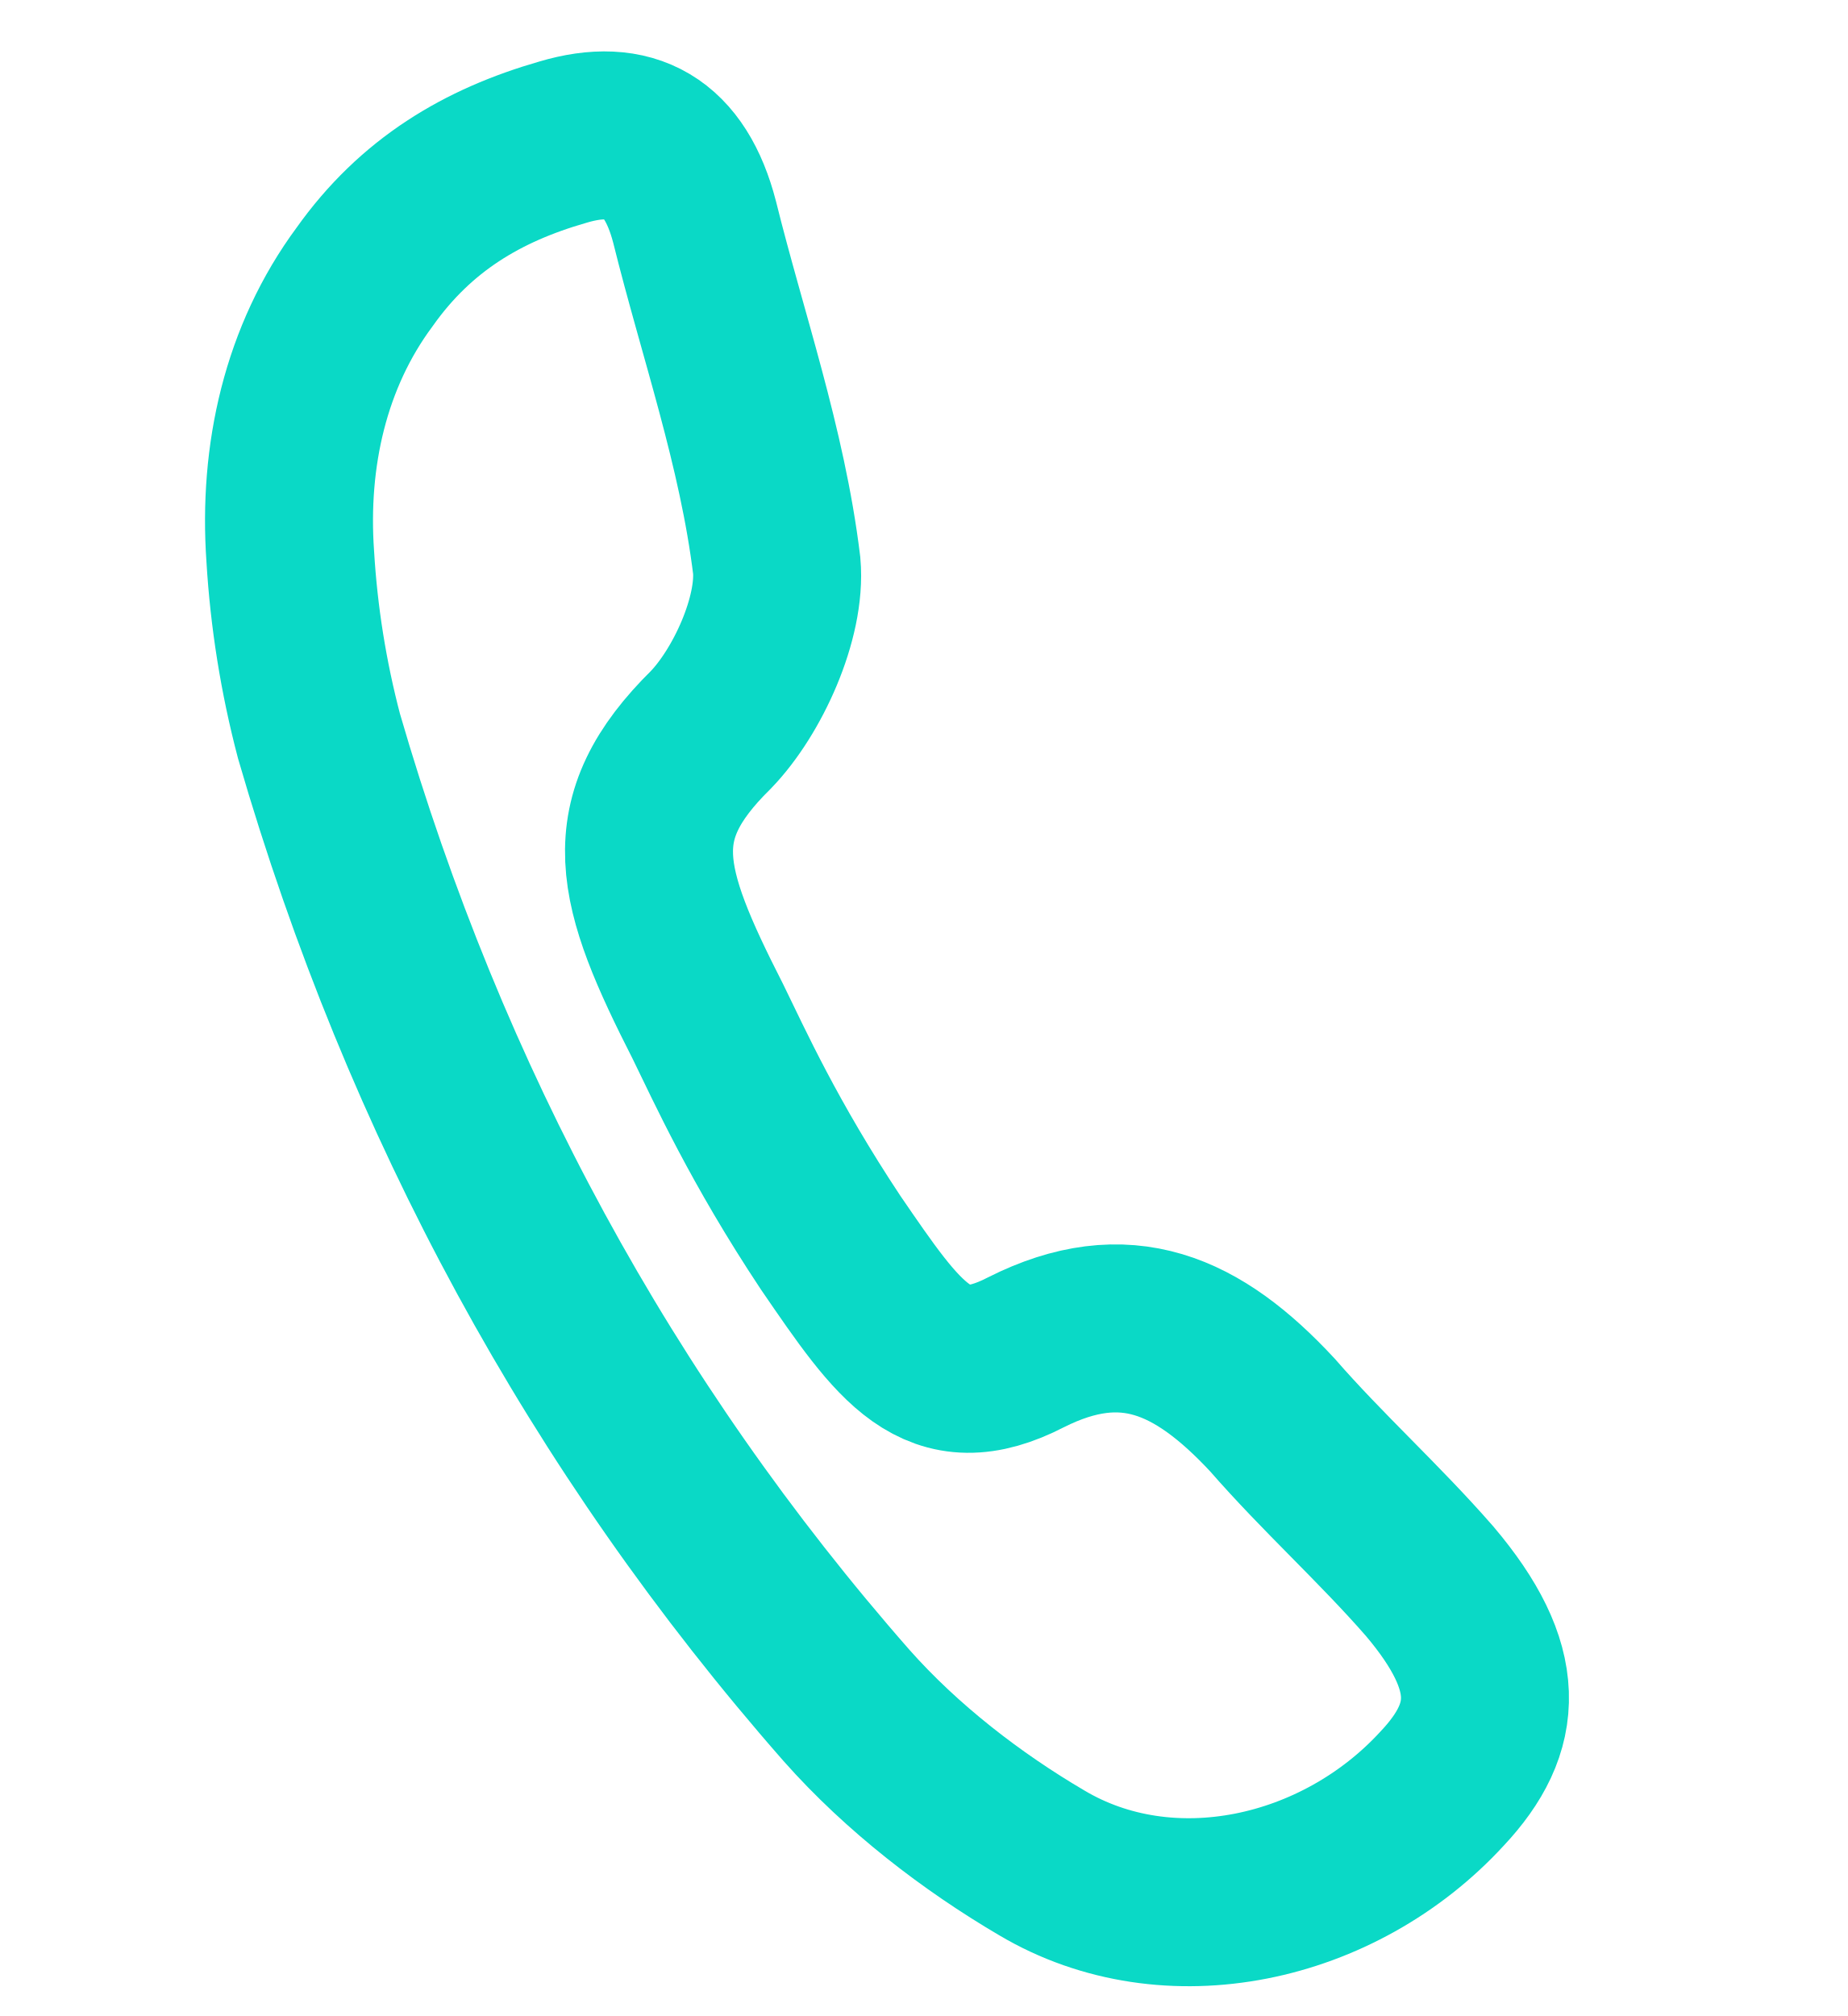
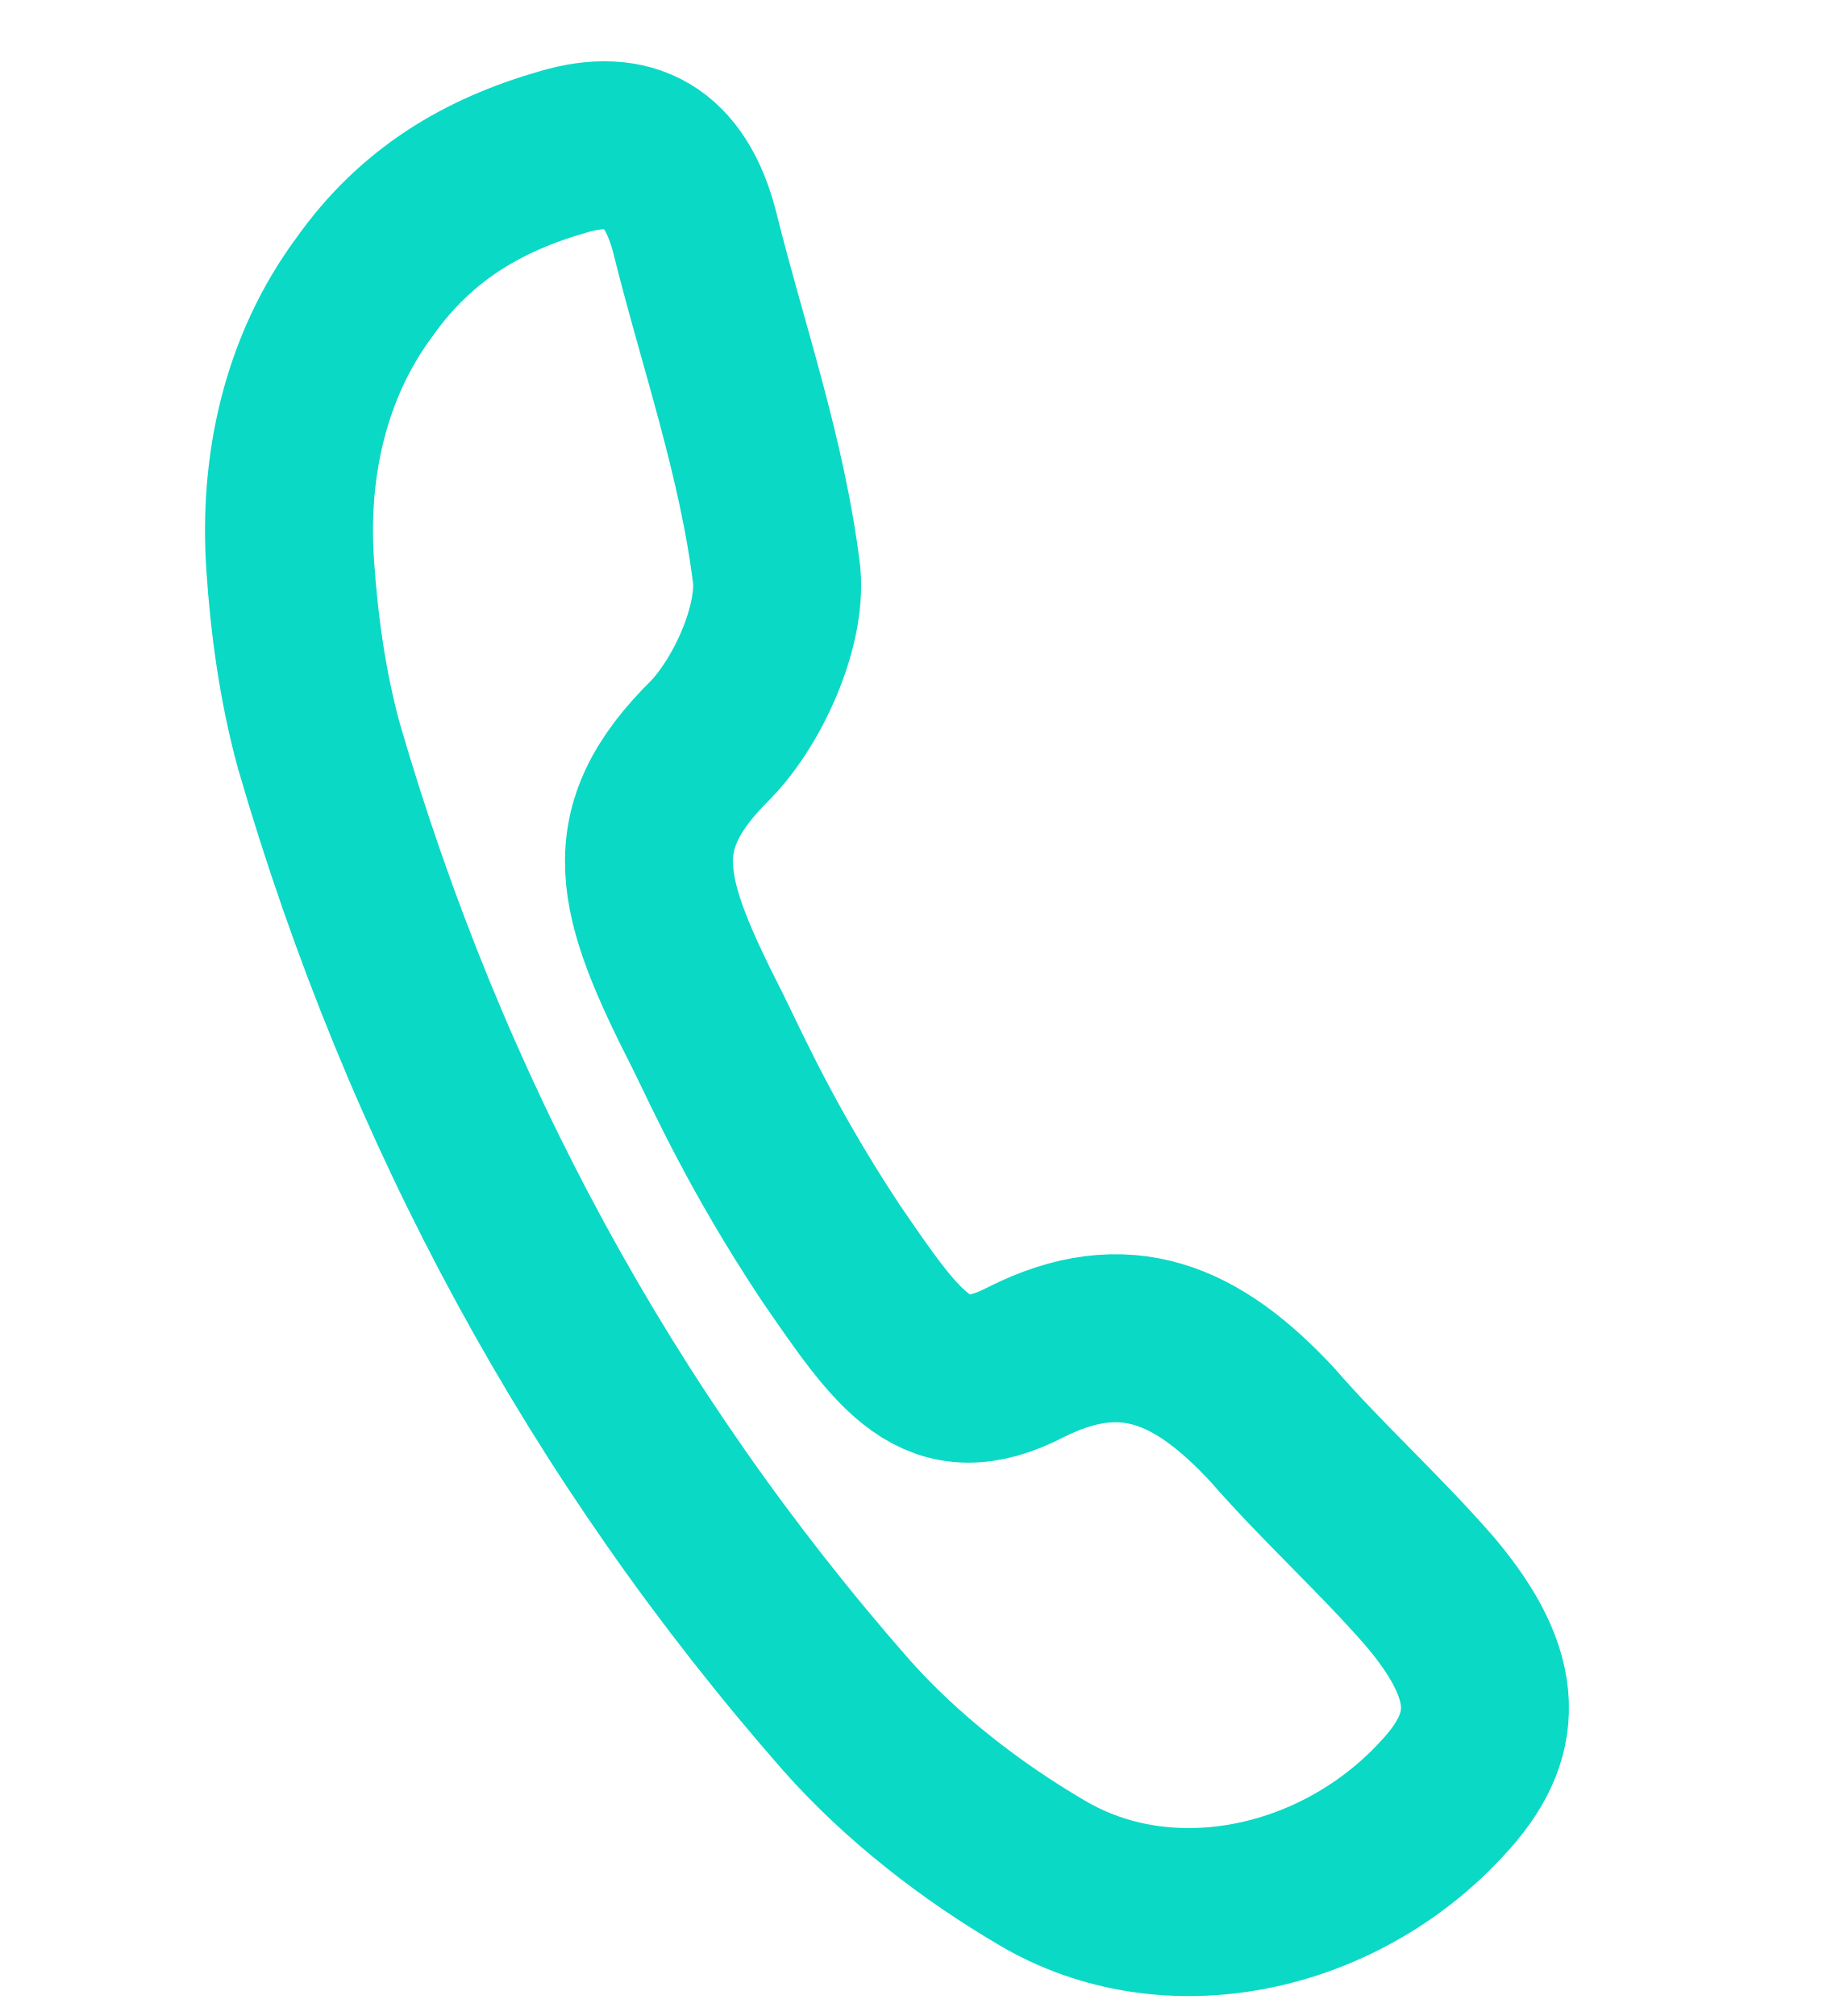
- <svg xmlns="http://www.w3.org/2000/svg" width="22" height="24" fill="none">
-   <path d="M3.456 6.624c-.084-1.198.182-2.378.885-3.327.61-.86 1.404-1.33 2.362-1.605.806-.24 1.334.054 1.567.95.332 1.34.806 2.68.978 4.092.055.62-.347 1.5-.782 1.952-1.09 1.073-.863 1.854-.036 3.478.257.524.664 1.43 1.459 2.628.827 1.207 1.265 1.855 2.328 1.306 1.18-.594 2.041-.212 2.932.746.604.693 1.269 1.288 1.873 1.98.872 1.03.833 1.74.15 2.467-1.229 1.34-3.258 1.783-4.768.886-.833-.489-1.664-1.128-2.325-1.874-2.914-3.32-5.016-7.182-6.281-11.54a10.989 10.989 0 01-.342-2.139z" stroke="#0AD9C6" stroke-width="2" stroke-miterlimit="10" />
+ <svg xmlns="http://www.w3.org/2000/svg" width="22" height="24" viewBox="0 0 22 24" fill="none">
+   <path d="M3.456 6.742C3.372 5.544 3.637 4.364 4.341 3.415C4.951 2.554 5.745 2.084 6.702 1.809C7.509 1.57 8.037 1.863 8.27 2.76C8.602 4.1 9.076 5.44 9.248 6.851C9.303 7.473 8.901 8.351 8.466 8.803C7.376 9.877 7.602 10.658 8.43 12.282C8.687 12.806 9.094 13.711 9.888 14.91C10.716 16.117 11.154 16.765 12.217 16.215C13.397 15.621 14.258 16.003 15.149 16.962C15.753 17.655 16.417 18.25 17.021 18.942C17.894 19.972 17.855 20.682 17.172 21.409C15.943 22.749 13.914 23.191 12.404 22.294C11.57 21.806 10.74 21.166 10.079 20.421C7.165 17.1 5.063 13.239 3.797 8.881C3.595 8.144 3.501 7.399 3.456 6.742Z" stroke="#0AD9C6" stroke-width="2" stroke-miterlimit="10" />
</svg>
